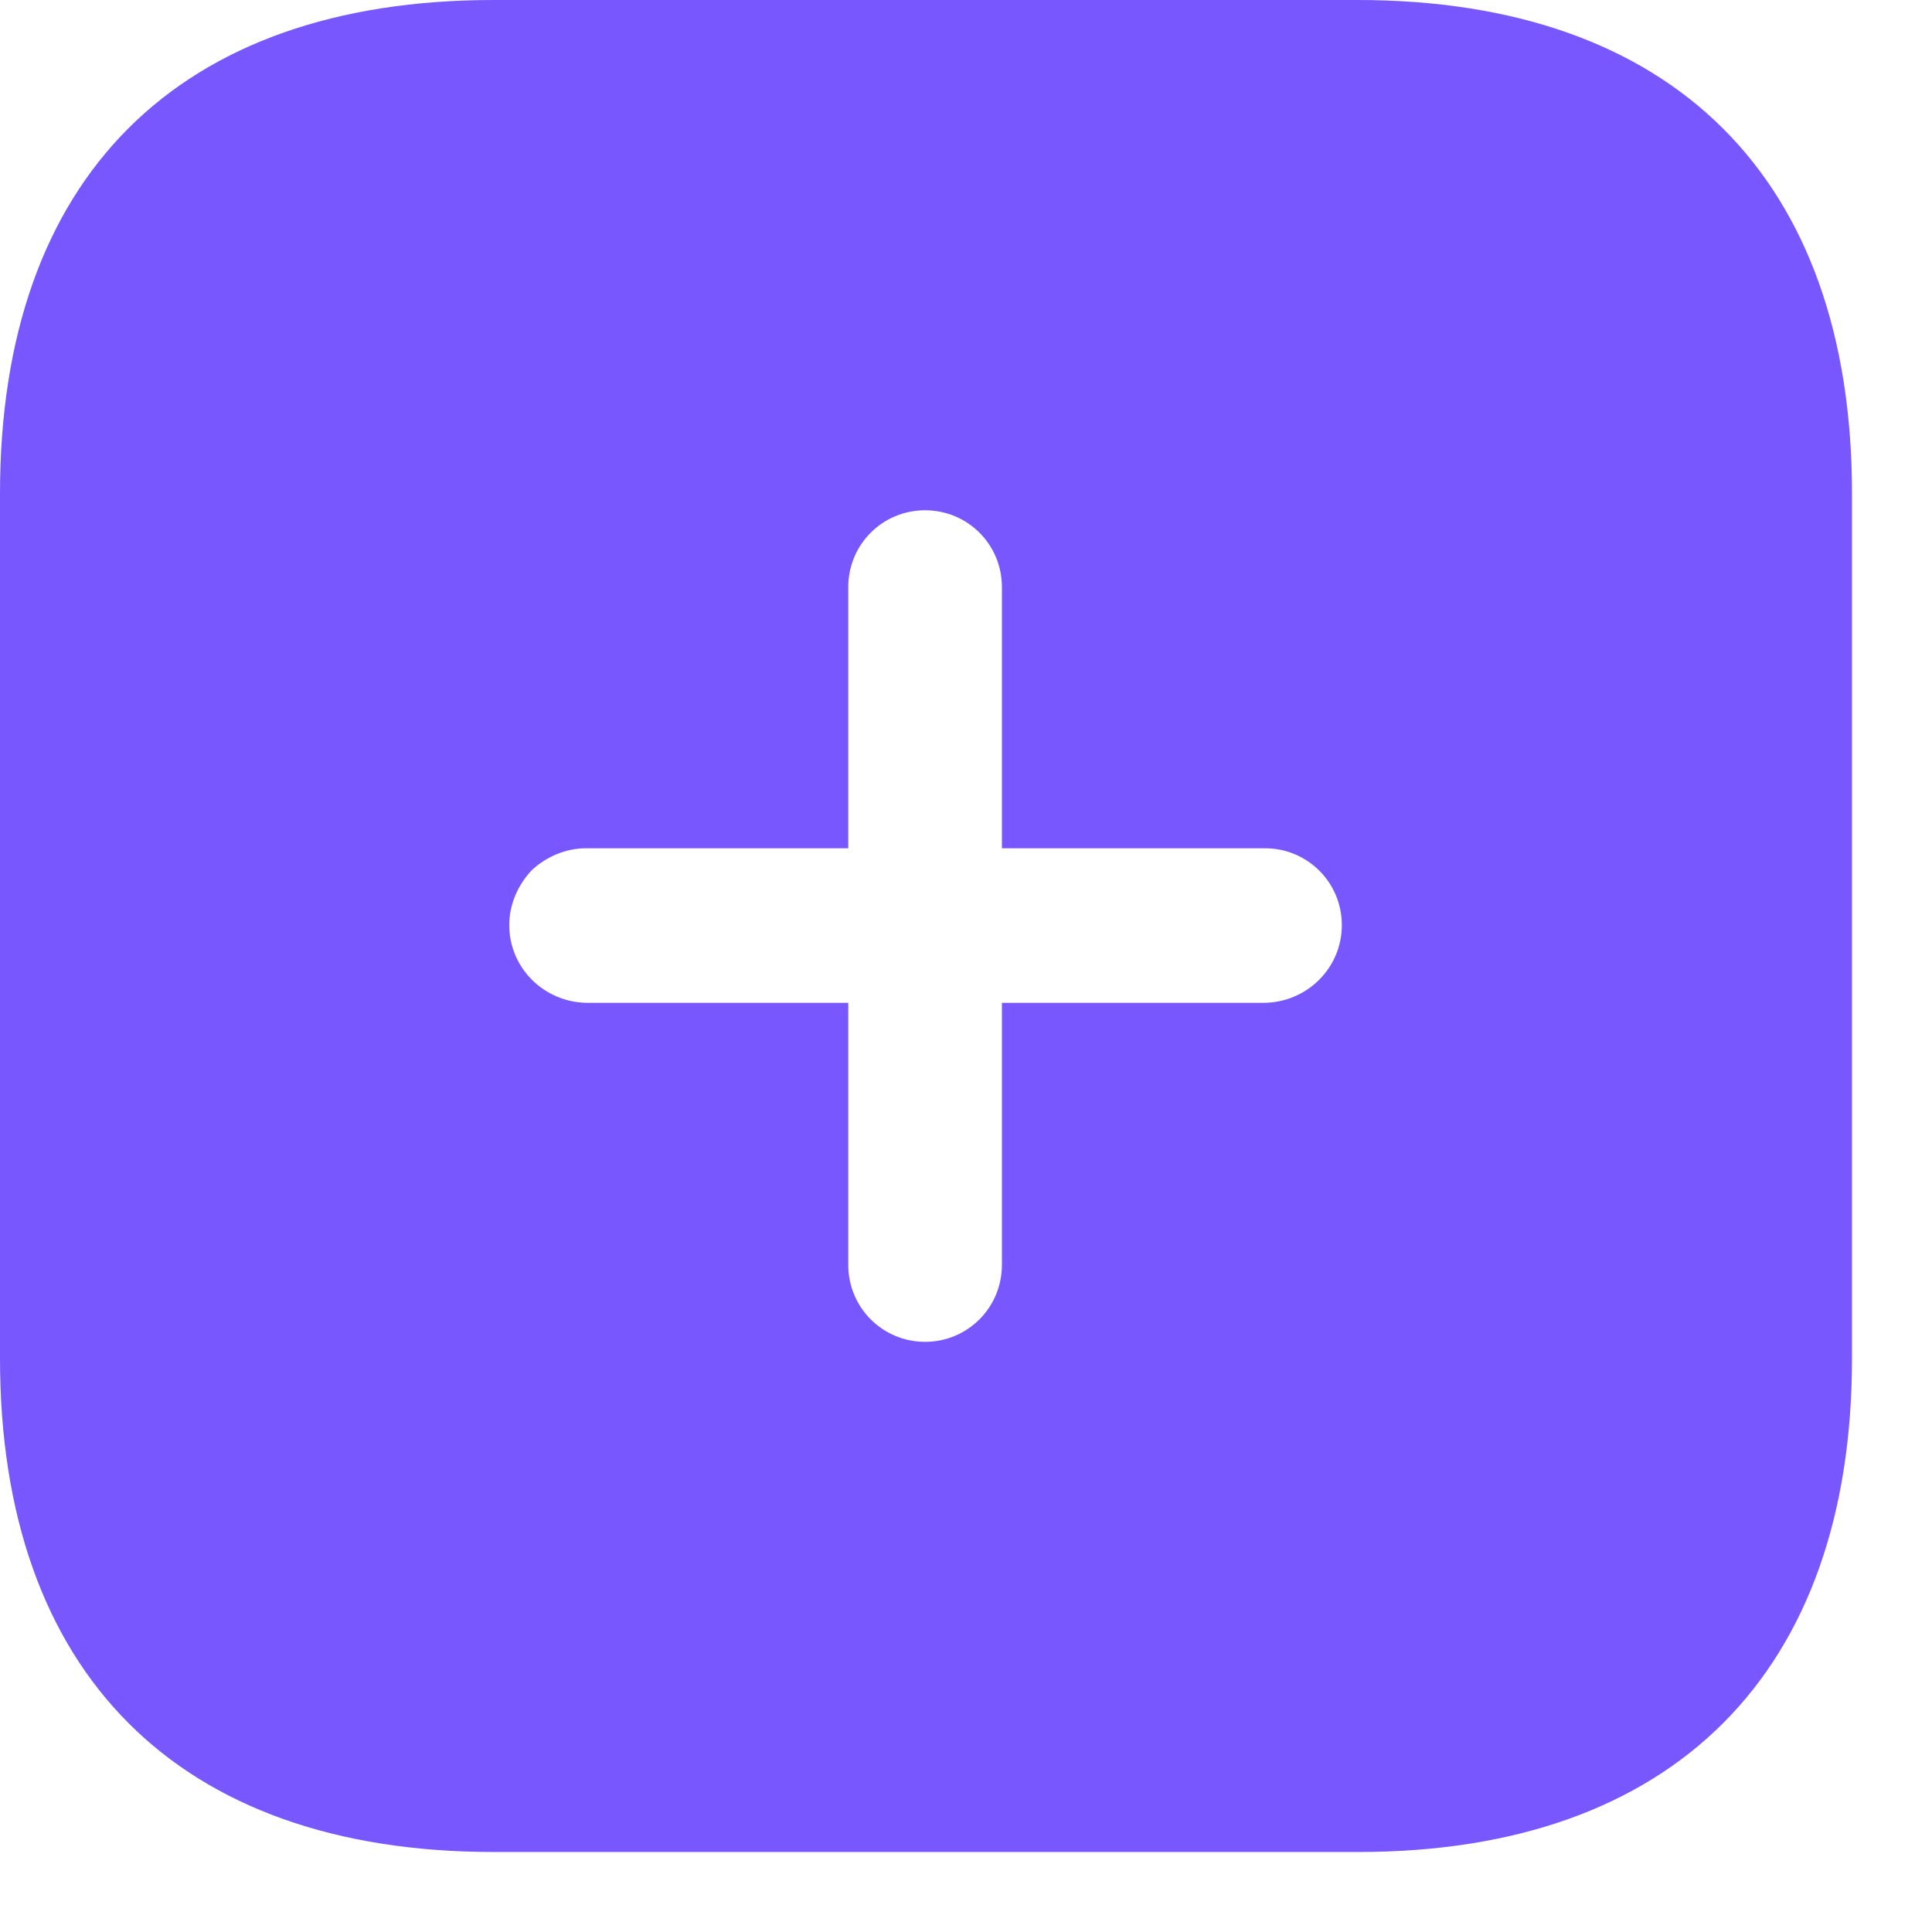
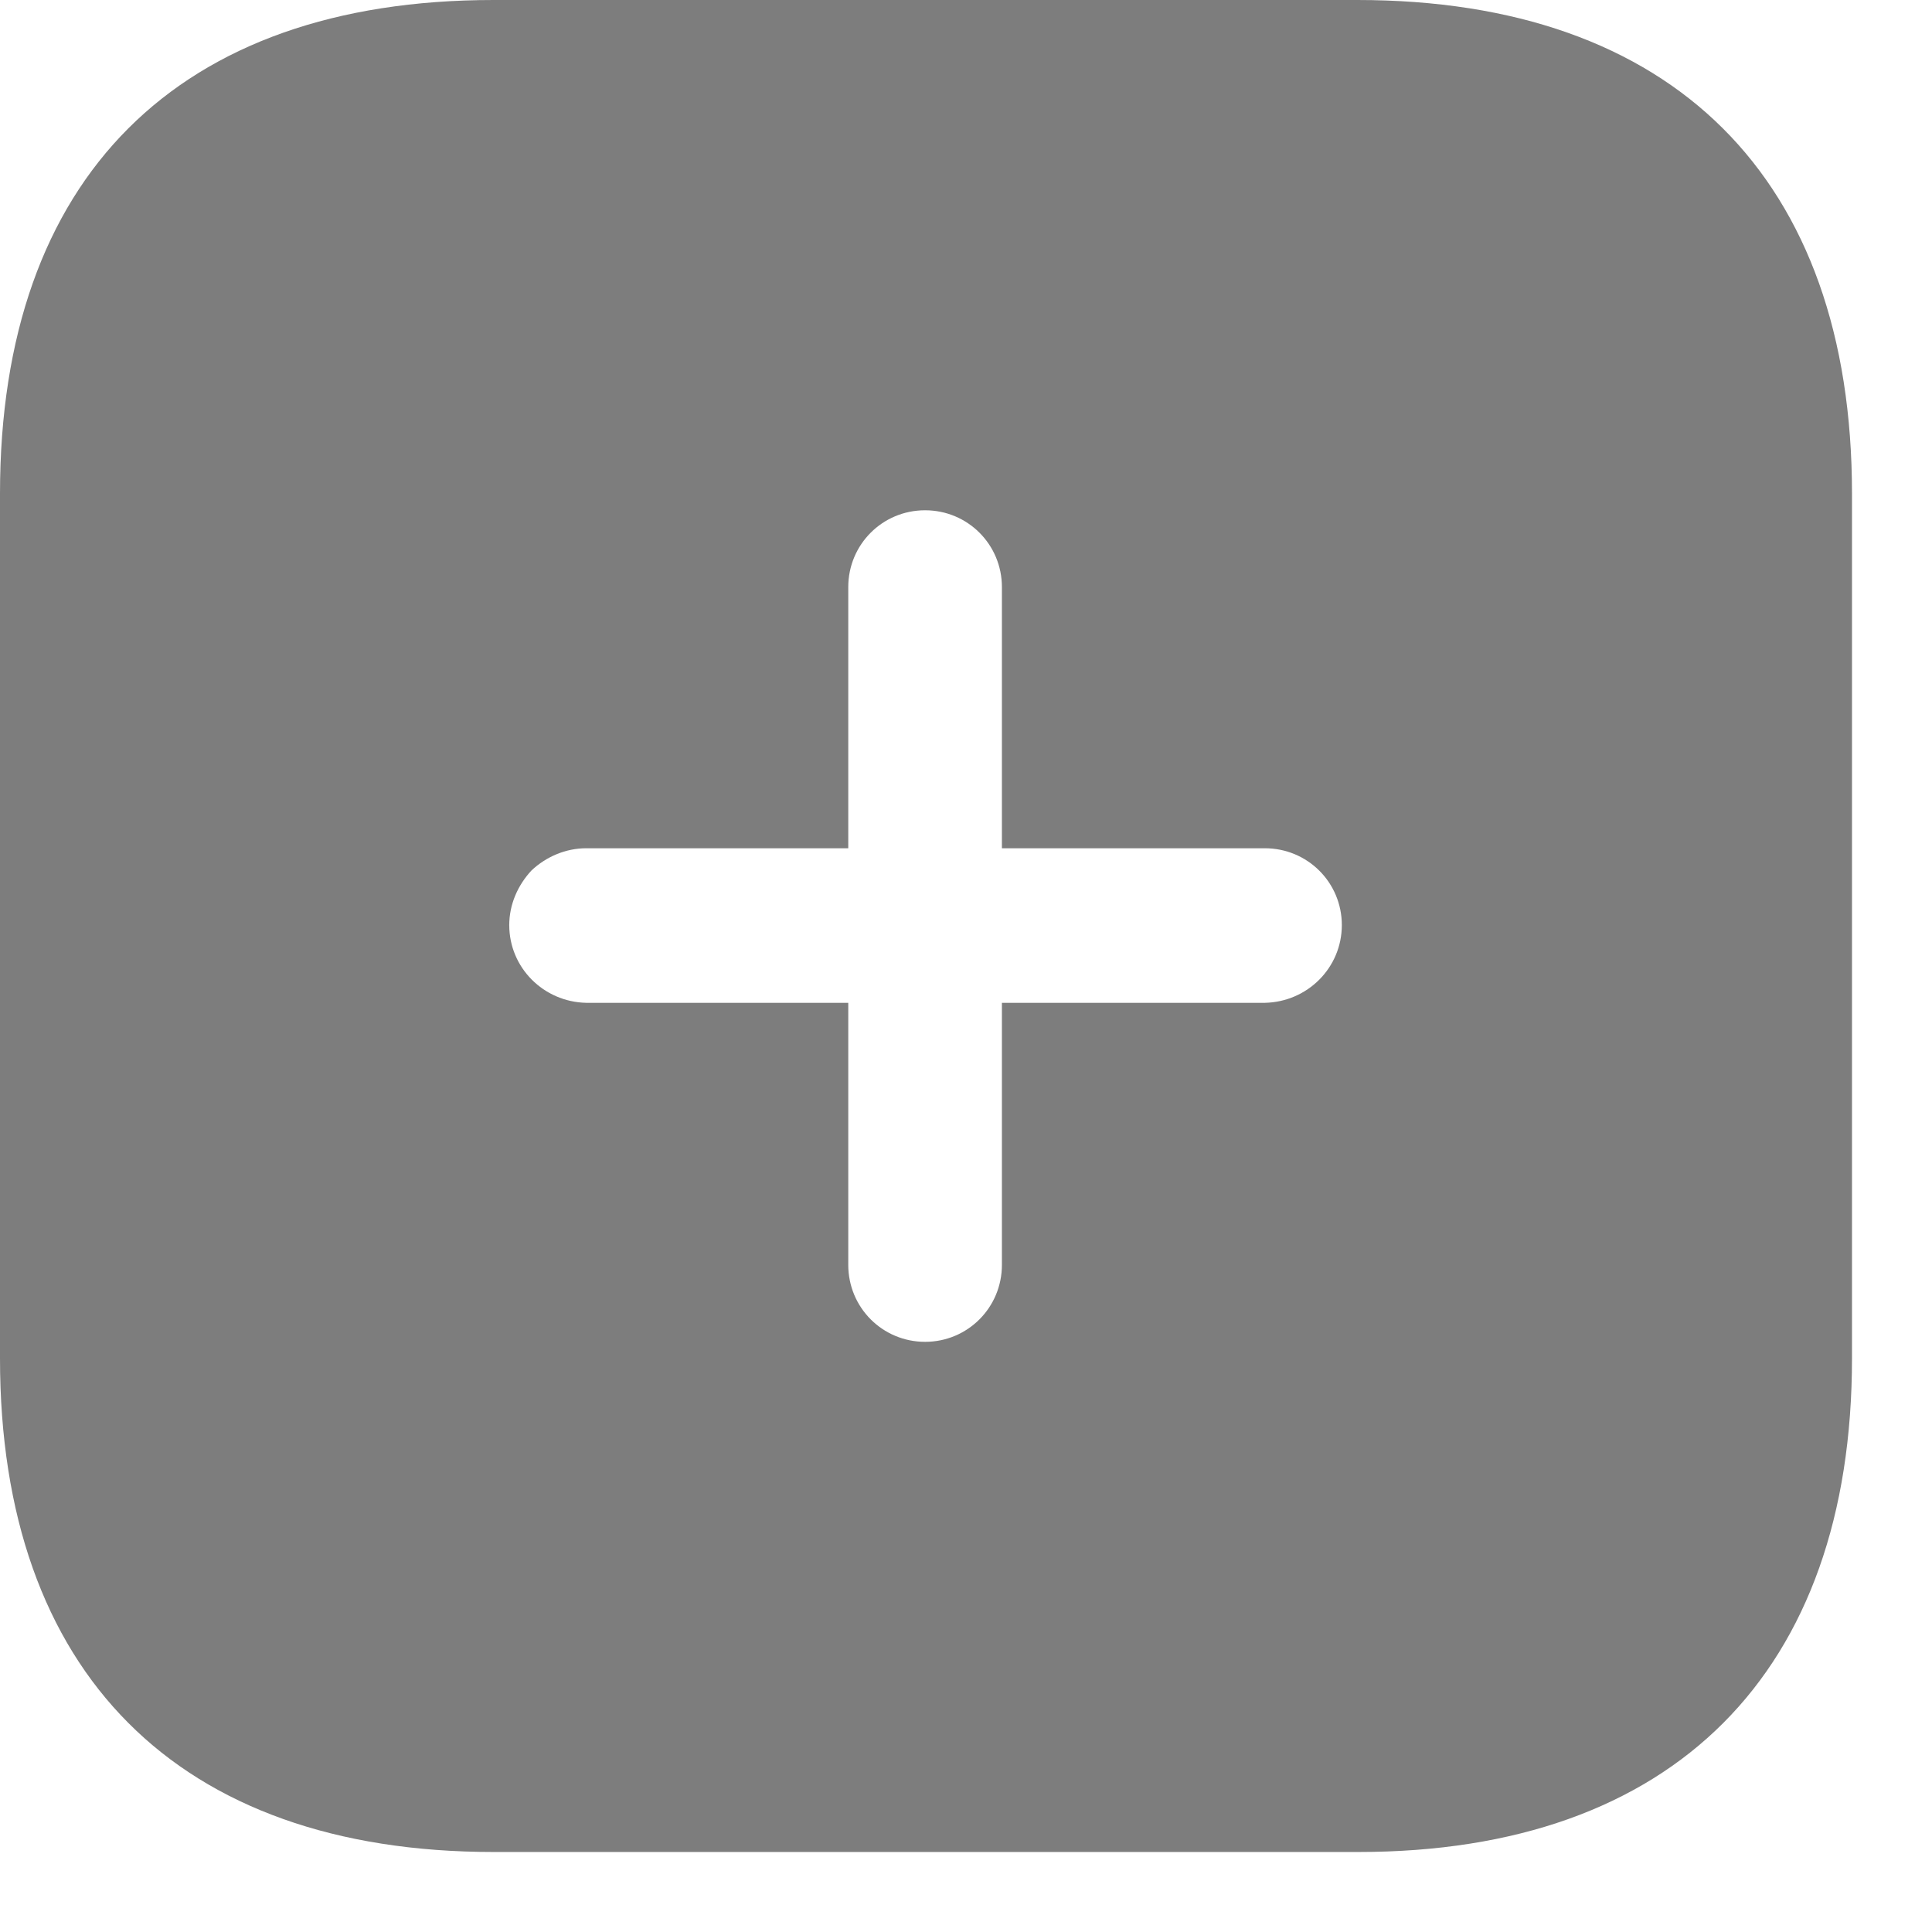
<svg xmlns="http://www.w3.org/2000/svg" width="17" height="17" viewBox="0 0 17 17" fill="none">
-   <path fill-rule="evenodd" clip-rule="evenodd" d="M4.343 0H11.945C14.716 0 16.296 1.564 16.296 4.343V11.953C16.296 14.716 14.724 16.296 11.953 16.296H4.343C1.564 16.296 0 14.716 0 11.953V4.343C0 1.564 1.564 0 4.343 0ZM8.816 8.824H11.13C11.505 8.816 11.807 8.515 11.807 8.14C11.807 7.765 11.505 7.464 11.13 7.464H8.816V5.166C8.816 4.791 8.515 4.49 8.14 4.49C7.765 4.49 7.464 4.791 7.464 5.166V7.464H5.158C4.979 7.464 4.807 7.537 4.677 7.659C4.555 7.79 4.481 7.96 4.481 8.14C4.481 8.515 4.783 8.816 5.158 8.824H7.464V11.13C7.464 11.505 7.765 11.807 8.14 11.807C8.515 11.807 8.816 11.505 8.816 11.13V8.824Z" fill="#7857FF" />
+   <path fill-rule="evenodd" clip-rule="evenodd" d="M4.343 0H11.945C14.716 0 16.296 1.564 16.296 4.343V11.953C16.296 14.716 14.724 16.296 11.953 16.296H4.343C1.564 16.296 0 14.716 0 11.953V4.343C0 1.564 1.564 0 4.343 0ZM8.816 8.824H11.13C11.505 8.816 11.807 8.515 11.807 8.14C11.807 7.765 11.505 7.464 11.13 7.464H8.816V5.166C8.816 4.791 8.515 4.49 8.14 4.49C7.765 4.49 7.464 4.791 7.464 5.166V7.464H5.158C4.979 7.464 4.807 7.537 4.677 7.659C4.555 7.79 4.481 7.96 4.481 8.14C4.481 8.515 4.783 8.816 5.158 8.824H7.464V11.13C7.464 11.505 7.765 11.807 8.14 11.807C8.515 11.807 8.816 11.505 8.816 11.13V8.824Z" fill="#7d7d7d" />
</svg>
